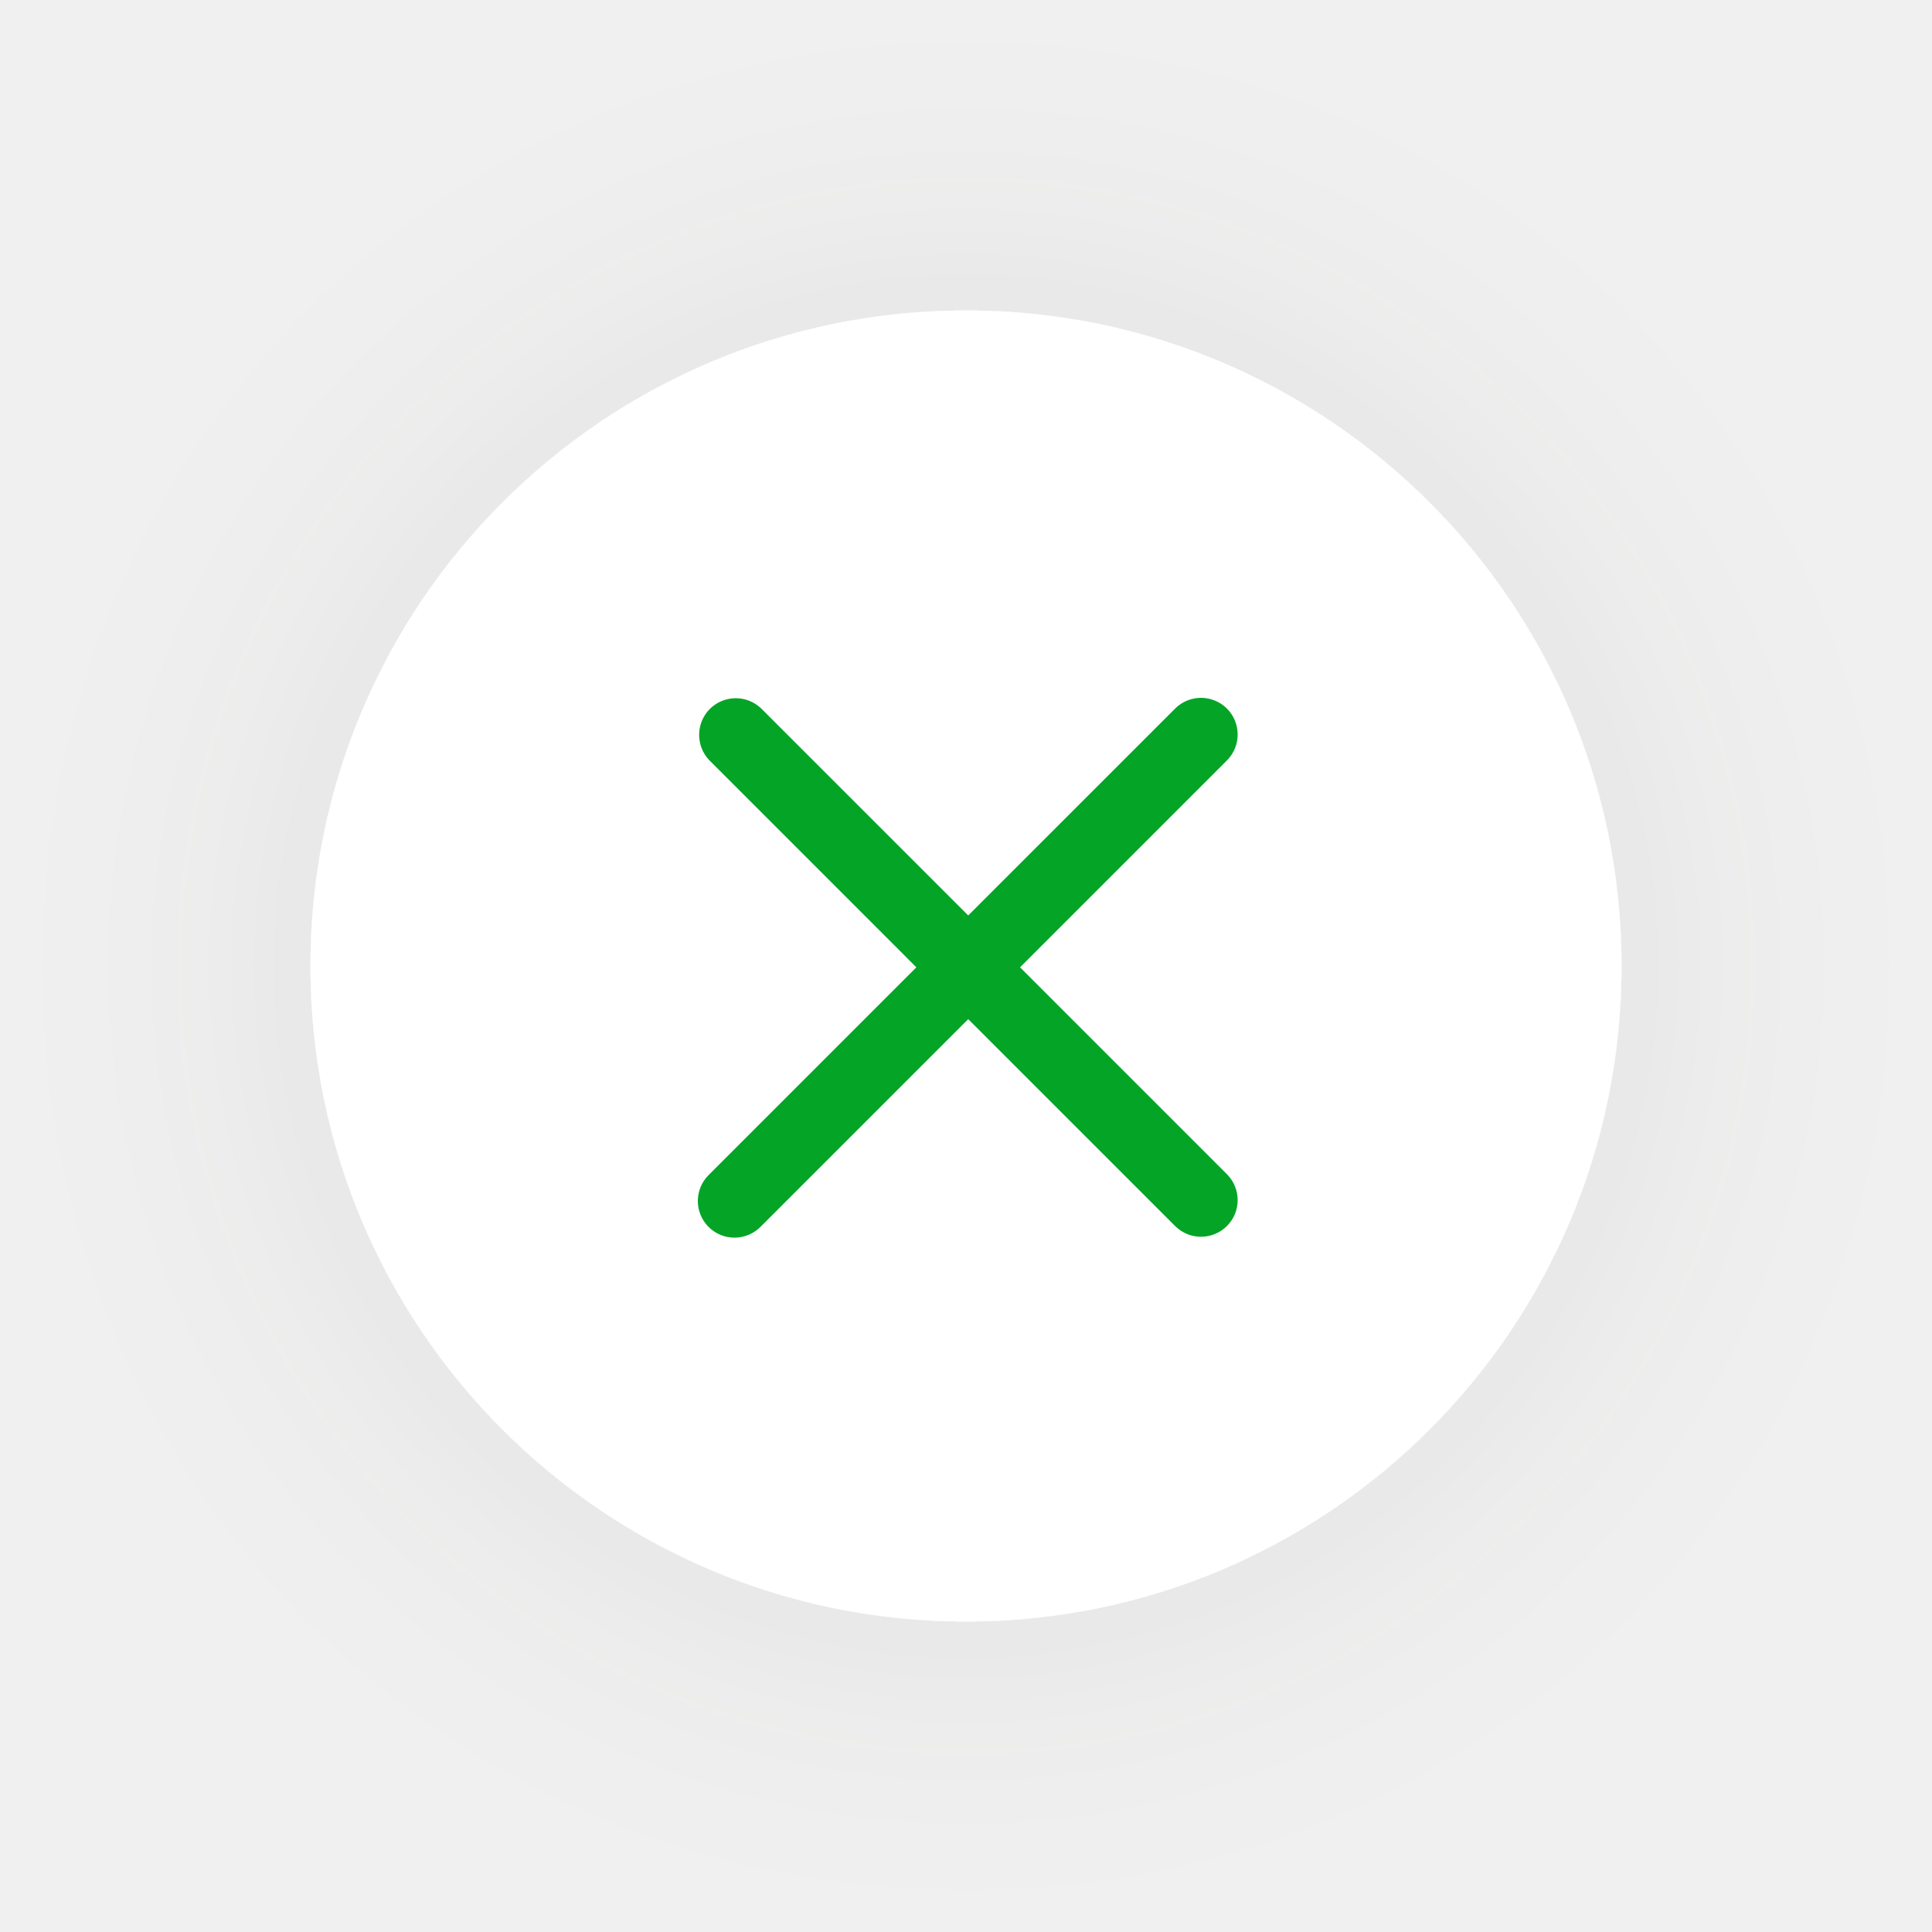
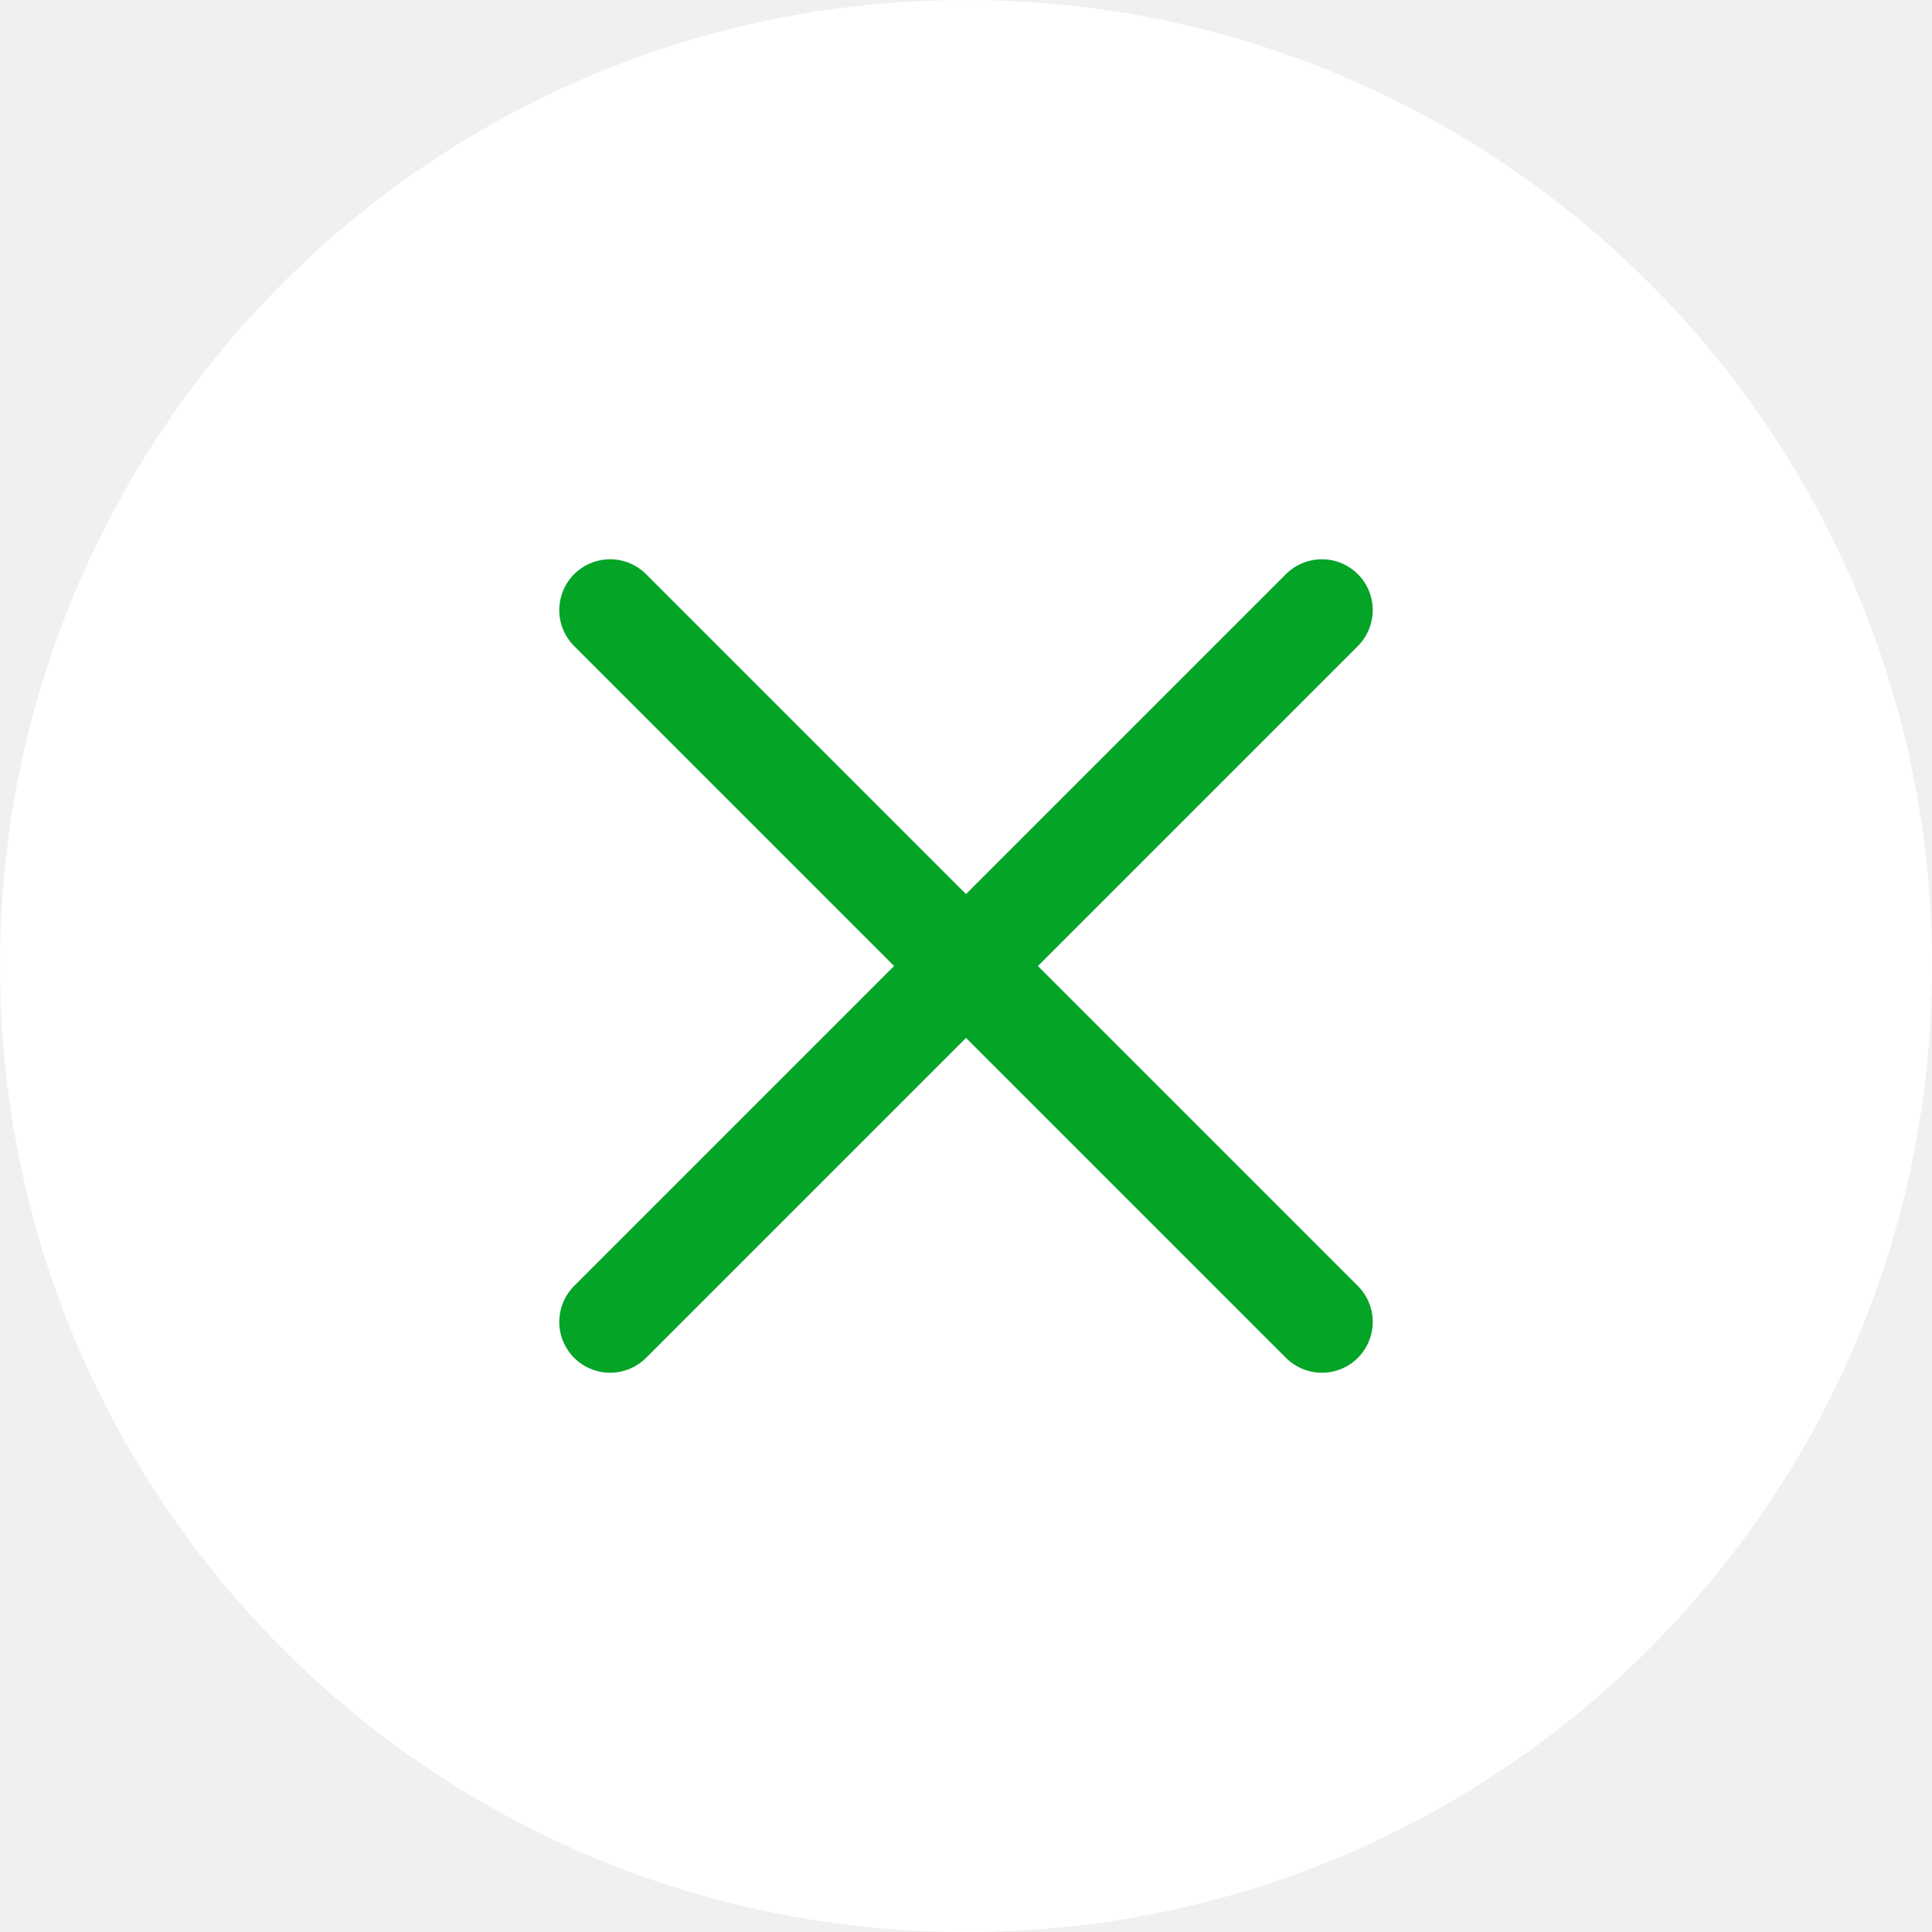
- <svg xmlns="http://www.w3.org/2000/svg" width="56" height="56" viewBox="0 0 56 56" fill="none">
-   <g filter="url(#filter0_d_858_19238)">
-     <circle cx="28" cy="28" r="19" fill="white" />
-   </g>
-   <path fill-rule="evenodd" clip-rule="evenodd" d="M28.064 29.54L34.074 35.55C34.274 35.743 34.542 35.851 34.821 35.848C35.099 35.846 35.366 35.734 35.563 35.537C35.76 35.34 35.872 35.074 35.874 34.795C35.877 34.517 35.769 34.248 35.576 34.048L29.566 28.038L35.576 22.028C35.769 21.827 35.877 21.559 35.874 21.28C35.872 21.002 35.76 20.735 35.563 20.538C35.366 20.341 35.099 20.23 34.821 20.227C34.542 20.225 34.274 20.332 34.074 20.526L28.064 26.535L22.054 20.526C21.852 20.337 21.585 20.234 21.31 20.238C21.034 20.243 20.77 20.354 20.575 20.549C20.38 20.745 20.269 21.008 20.265 21.284C20.26 21.56 20.364 21.827 20.552 22.028L26.561 28.038L20.551 34.048C20.45 34.146 20.369 34.263 20.313 34.393C20.258 34.522 20.228 34.662 20.227 34.803C20.226 34.944 20.253 35.084 20.306 35.214C20.36 35.345 20.439 35.463 20.538 35.563C20.638 35.663 20.757 35.742 20.887 35.795C21.018 35.849 21.158 35.876 21.299 35.874C21.44 35.873 21.579 35.844 21.709 35.788C21.838 35.732 21.956 35.651 22.054 35.55L28.064 29.54Z" fill="#04A427" />
-   <defs>
-     <filter id="filter0_d_858_19238" x="0" y="0" width="56" height="56" filterUnits="userSpaceOnUse" color-interpolation-filters="sRGB">
-       <feFlood flood-opacity="0" result="BackgroundImageFix" />
-       <feColorMatrix in="SourceAlpha" type="matrix" values="0 0 0 0 0 0 0 0 0 0 0 0 0 0 0 0 0 0 127 0" result="hardAlpha" />
-       <feOffset />
-       <feGaussianBlur stdDeviation="4.5" />
-       <feComposite in2="hardAlpha" operator="out" />
-       <feColorMatrix type="matrix" values="0 0 0 0 0.144 0 0 0 0 0.152 0 0 0 0 0.133 0 0 0 0.08 0" />
-       <feBlend mode="normal" in2="BackgroundImageFix" result="effect1_dropShadow_858_19238" />
-       <feBlend mode="normal" in="SourceGraphic" in2="effect1_dropShadow_858_19238" result="shape" />
-     </filter>
-   </defs>
+ <svg xmlns="http://www.w3.org/2000/svg" width="38" height="38" viewBox="0 0 38 38">
+   <circle cx="19" cy="19" r="19" fill="white" />
+   <line x1="12" y1="12" x2="26" y2="26" stroke="#04A427" stroke-width="2" stroke-linecap="round" />
+   <line x1="26" y1="12" x2="12" y2="26" stroke="#04A427" stroke-width="2" stroke-linecap="round" />
</svg>
